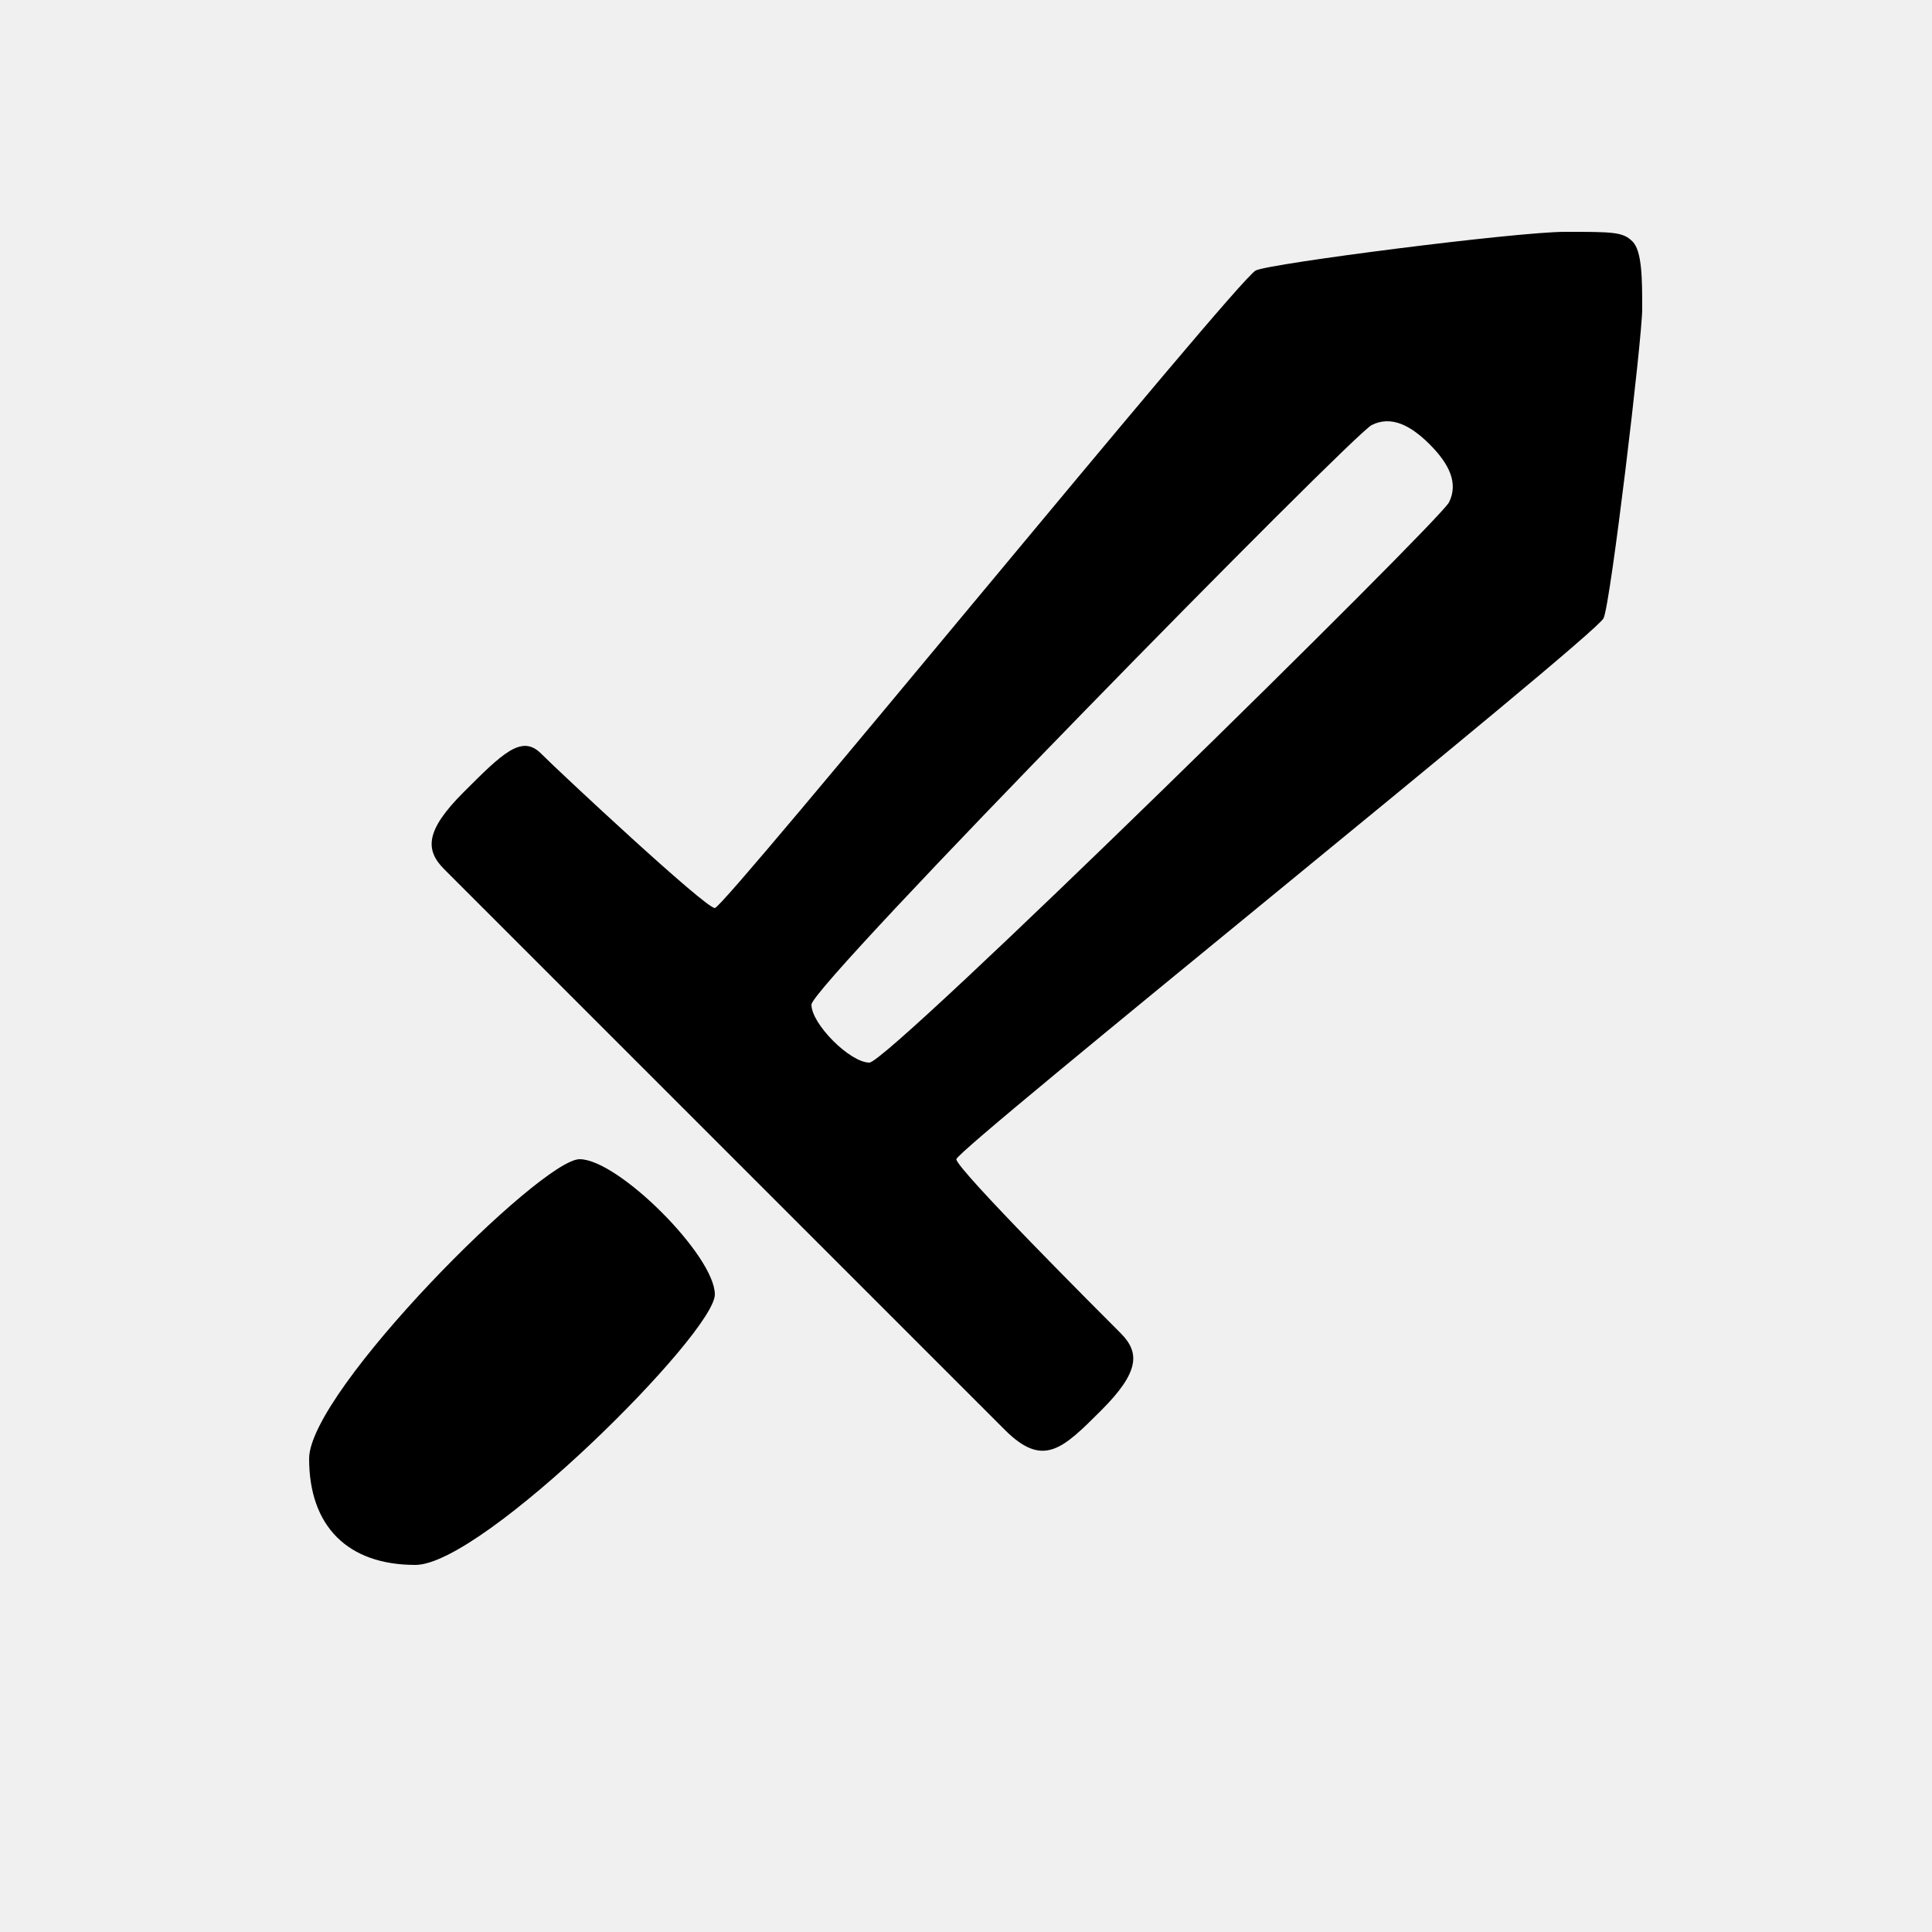
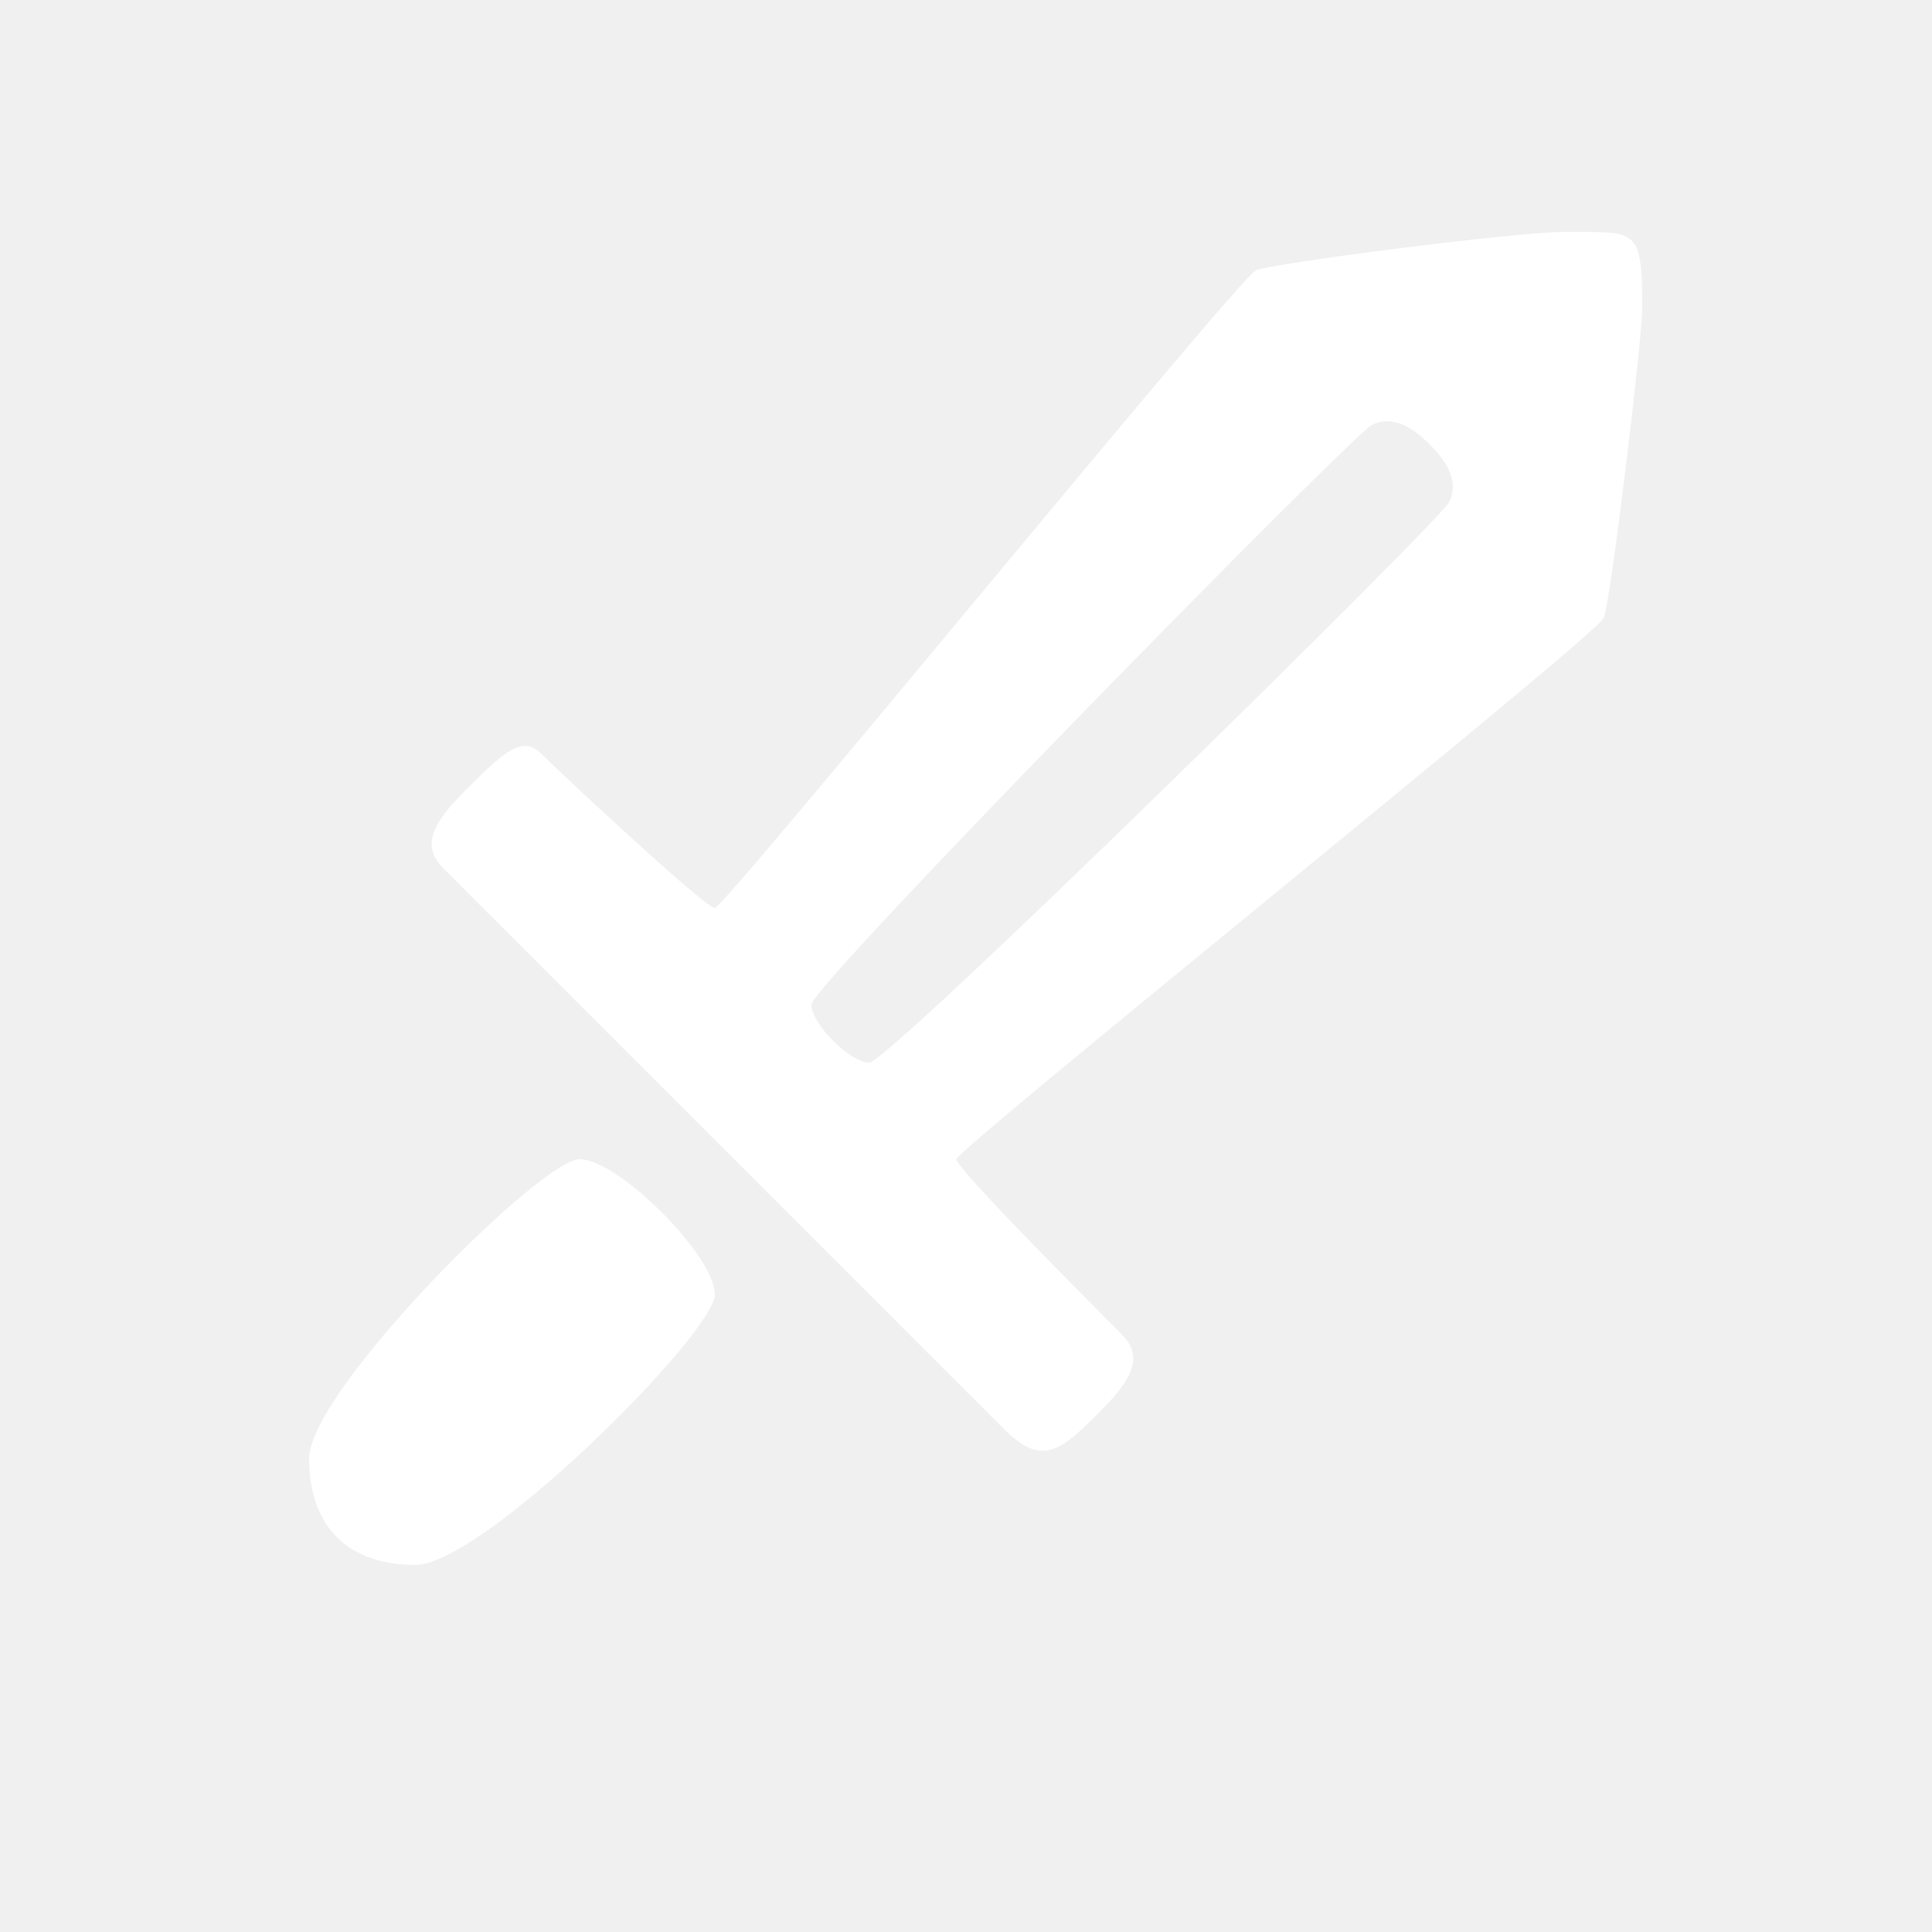
- <svg xmlns="http://www.w3.org/2000/svg" width="32" height="32" viewBox="0 0 32 32" fill="currentColor">
-   <path d="M9.6 19.2C10.24 19.2 11.84 20.8 11.84 21.44C11.84 22.08 8 25.92 6.88 25.92C5.759 25.92 5.12 25.28 5.12 24.16C5.12 23.04 8.96 19.2 9.6 19.2Z" />
-   <path fill-rule="evenodd" clip-rule="evenodd" d="M7.36 14.4C7.04 14.08 7.039 13.76 7.68 13.12C8.32 12.48 8.64 12.16 8.96 12.48C9.28 12.8 11.68 15.04 11.84 15.04C12 15.04 20.48 4.64 20.799 4.48C21.034 4.363 25.12 3.84 25.92 3.84C26.72 3.84 26.88 3.84 27.04 4C27.2 4.16 27.2 4.64 27.2 5.12C27.2 5.6 26.676 10.007 26.56 10.24C26.399 10.56 15.84 19.04 15.84 19.2C15.839 19.36 18.24 21.76 18.56 22.08C18.88 22.4 18.88 22.72 18.24 23.36C17.599 24 17.279 24.32 16.64 23.68C16 23.04 7.68 14.72 7.36 14.4ZM14.4 17.6C14.079 17.6 13.44 16.96 13.44 16.64C13.44 16.32 22.4 7.2 22.72 7.04C23.04 6.88 23.36 7.04 23.68 7.36C24 7.68 24.16 8 24 8.32C23.84 8.64 14.72 17.6 14.4 17.6Z" />
+ <svg xmlns="http://www.w3.org/2000/svg" width="32" height="32" viewBox="0 0 32 32" fill="#fff">
+   <path d="M9.6 19.2C10.24 19.2 11.84 20.8 11.84 21.44C11.84 22.08 8 25.92 6.88 25.92C5.759 25.92 5.12 25.28 5.12 24.16C5.12 23.04 8.96 19.2 9.6 19.2Z" fill="#fff" />
+   <path fill-rule="evenodd" clip-rule="evenodd" d="M7.36 14.4C7.04 14.08 7.039 13.76 7.68 13.12C8.32 12.48 8.64 12.16 8.96 12.48C9.28 12.8 11.68 15.04 11.84 15.04C12 15.04 20.48 4.64 20.799 4.48C21.034 4.363 25.12 3.84 25.92 3.84C26.72 3.84 26.88 3.84 27.04 4C27.2 4.16 27.2 4.64 27.2 5.12C27.2 5.6 26.676 10.007 26.56 10.24C26.399 10.56 15.84 19.04 15.84 19.2C15.839 19.36 18.24 21.76 18.56 22.08C18.88 22.4 18.88 22.72 18.24 23.36C17.599 24 17.279 24.32 16.64 23.68C16 23.04 7.68 14.72 7.36 14.4ZM14.4 17.6C14.079 17.6 13.44 16.96 13.44 16.64C13.44 16.32 22.4 7.2 22.72 7.04C23.04 6.88 23.36 7.04 23.68 7.36C24 7.68 24.16 8 24 8.32C23.84 8.64 14.72 17.6 14.4 17.6Z" fill="#fff" />
</svg>
